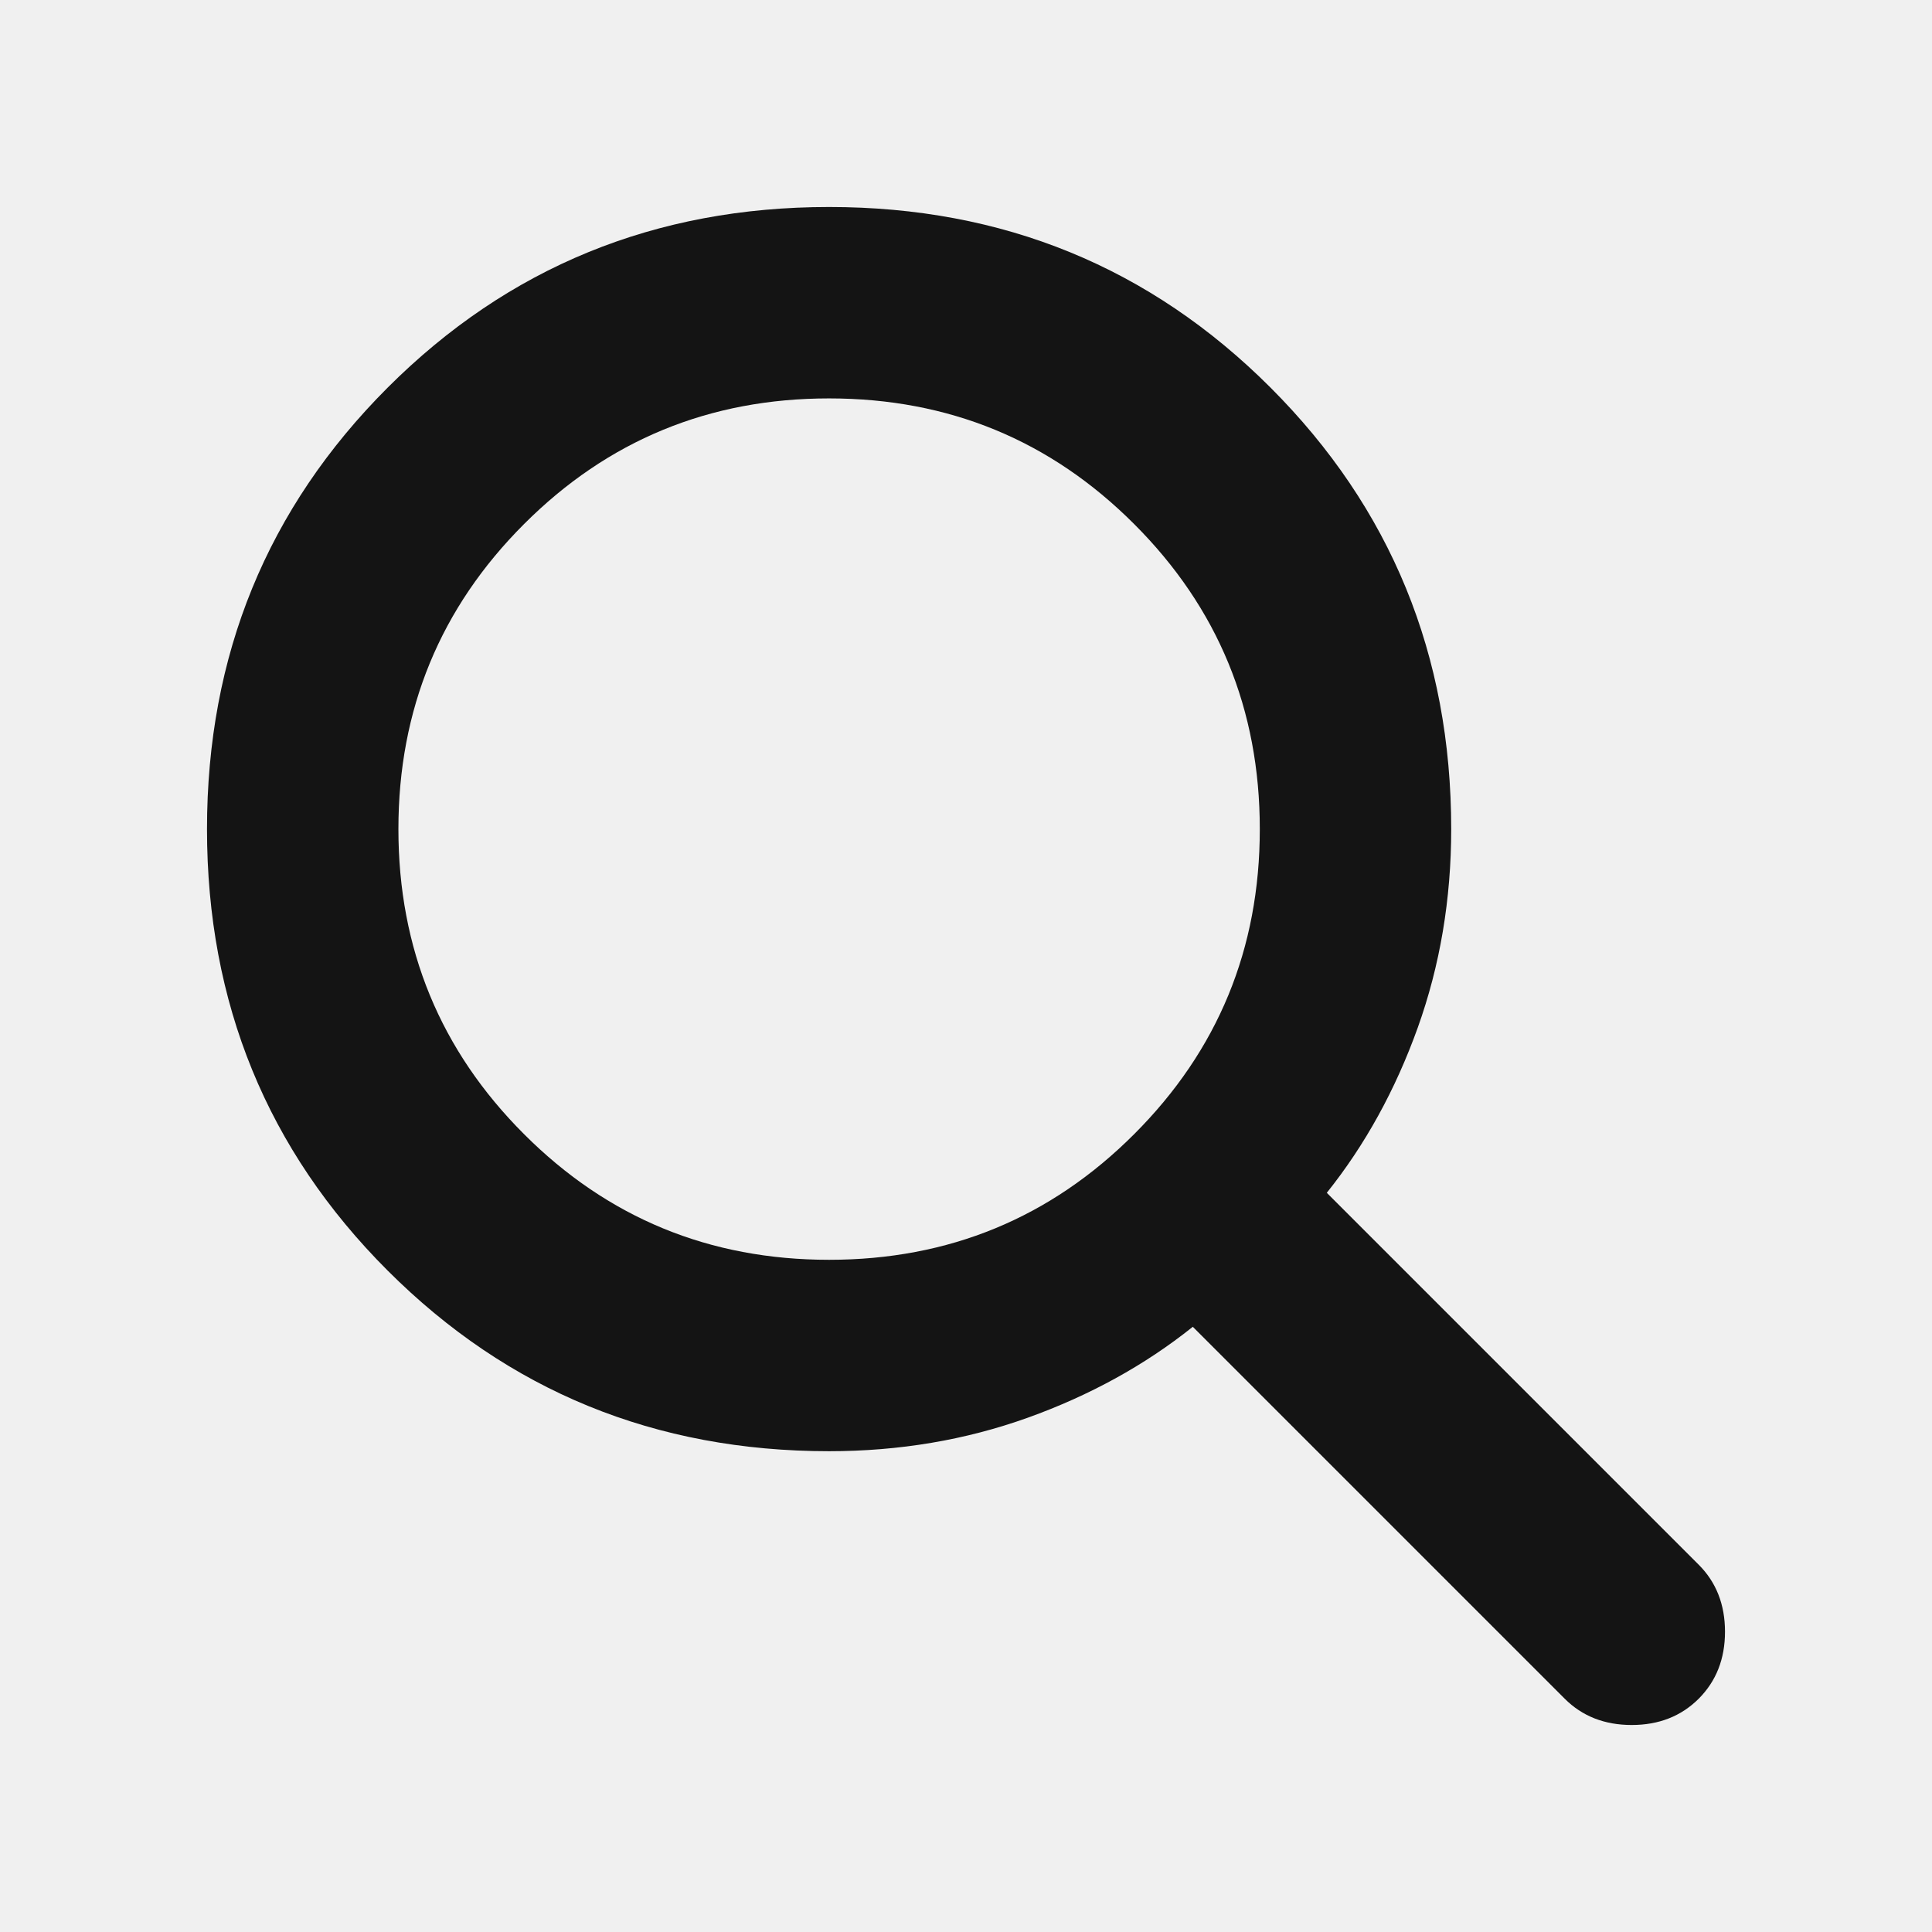
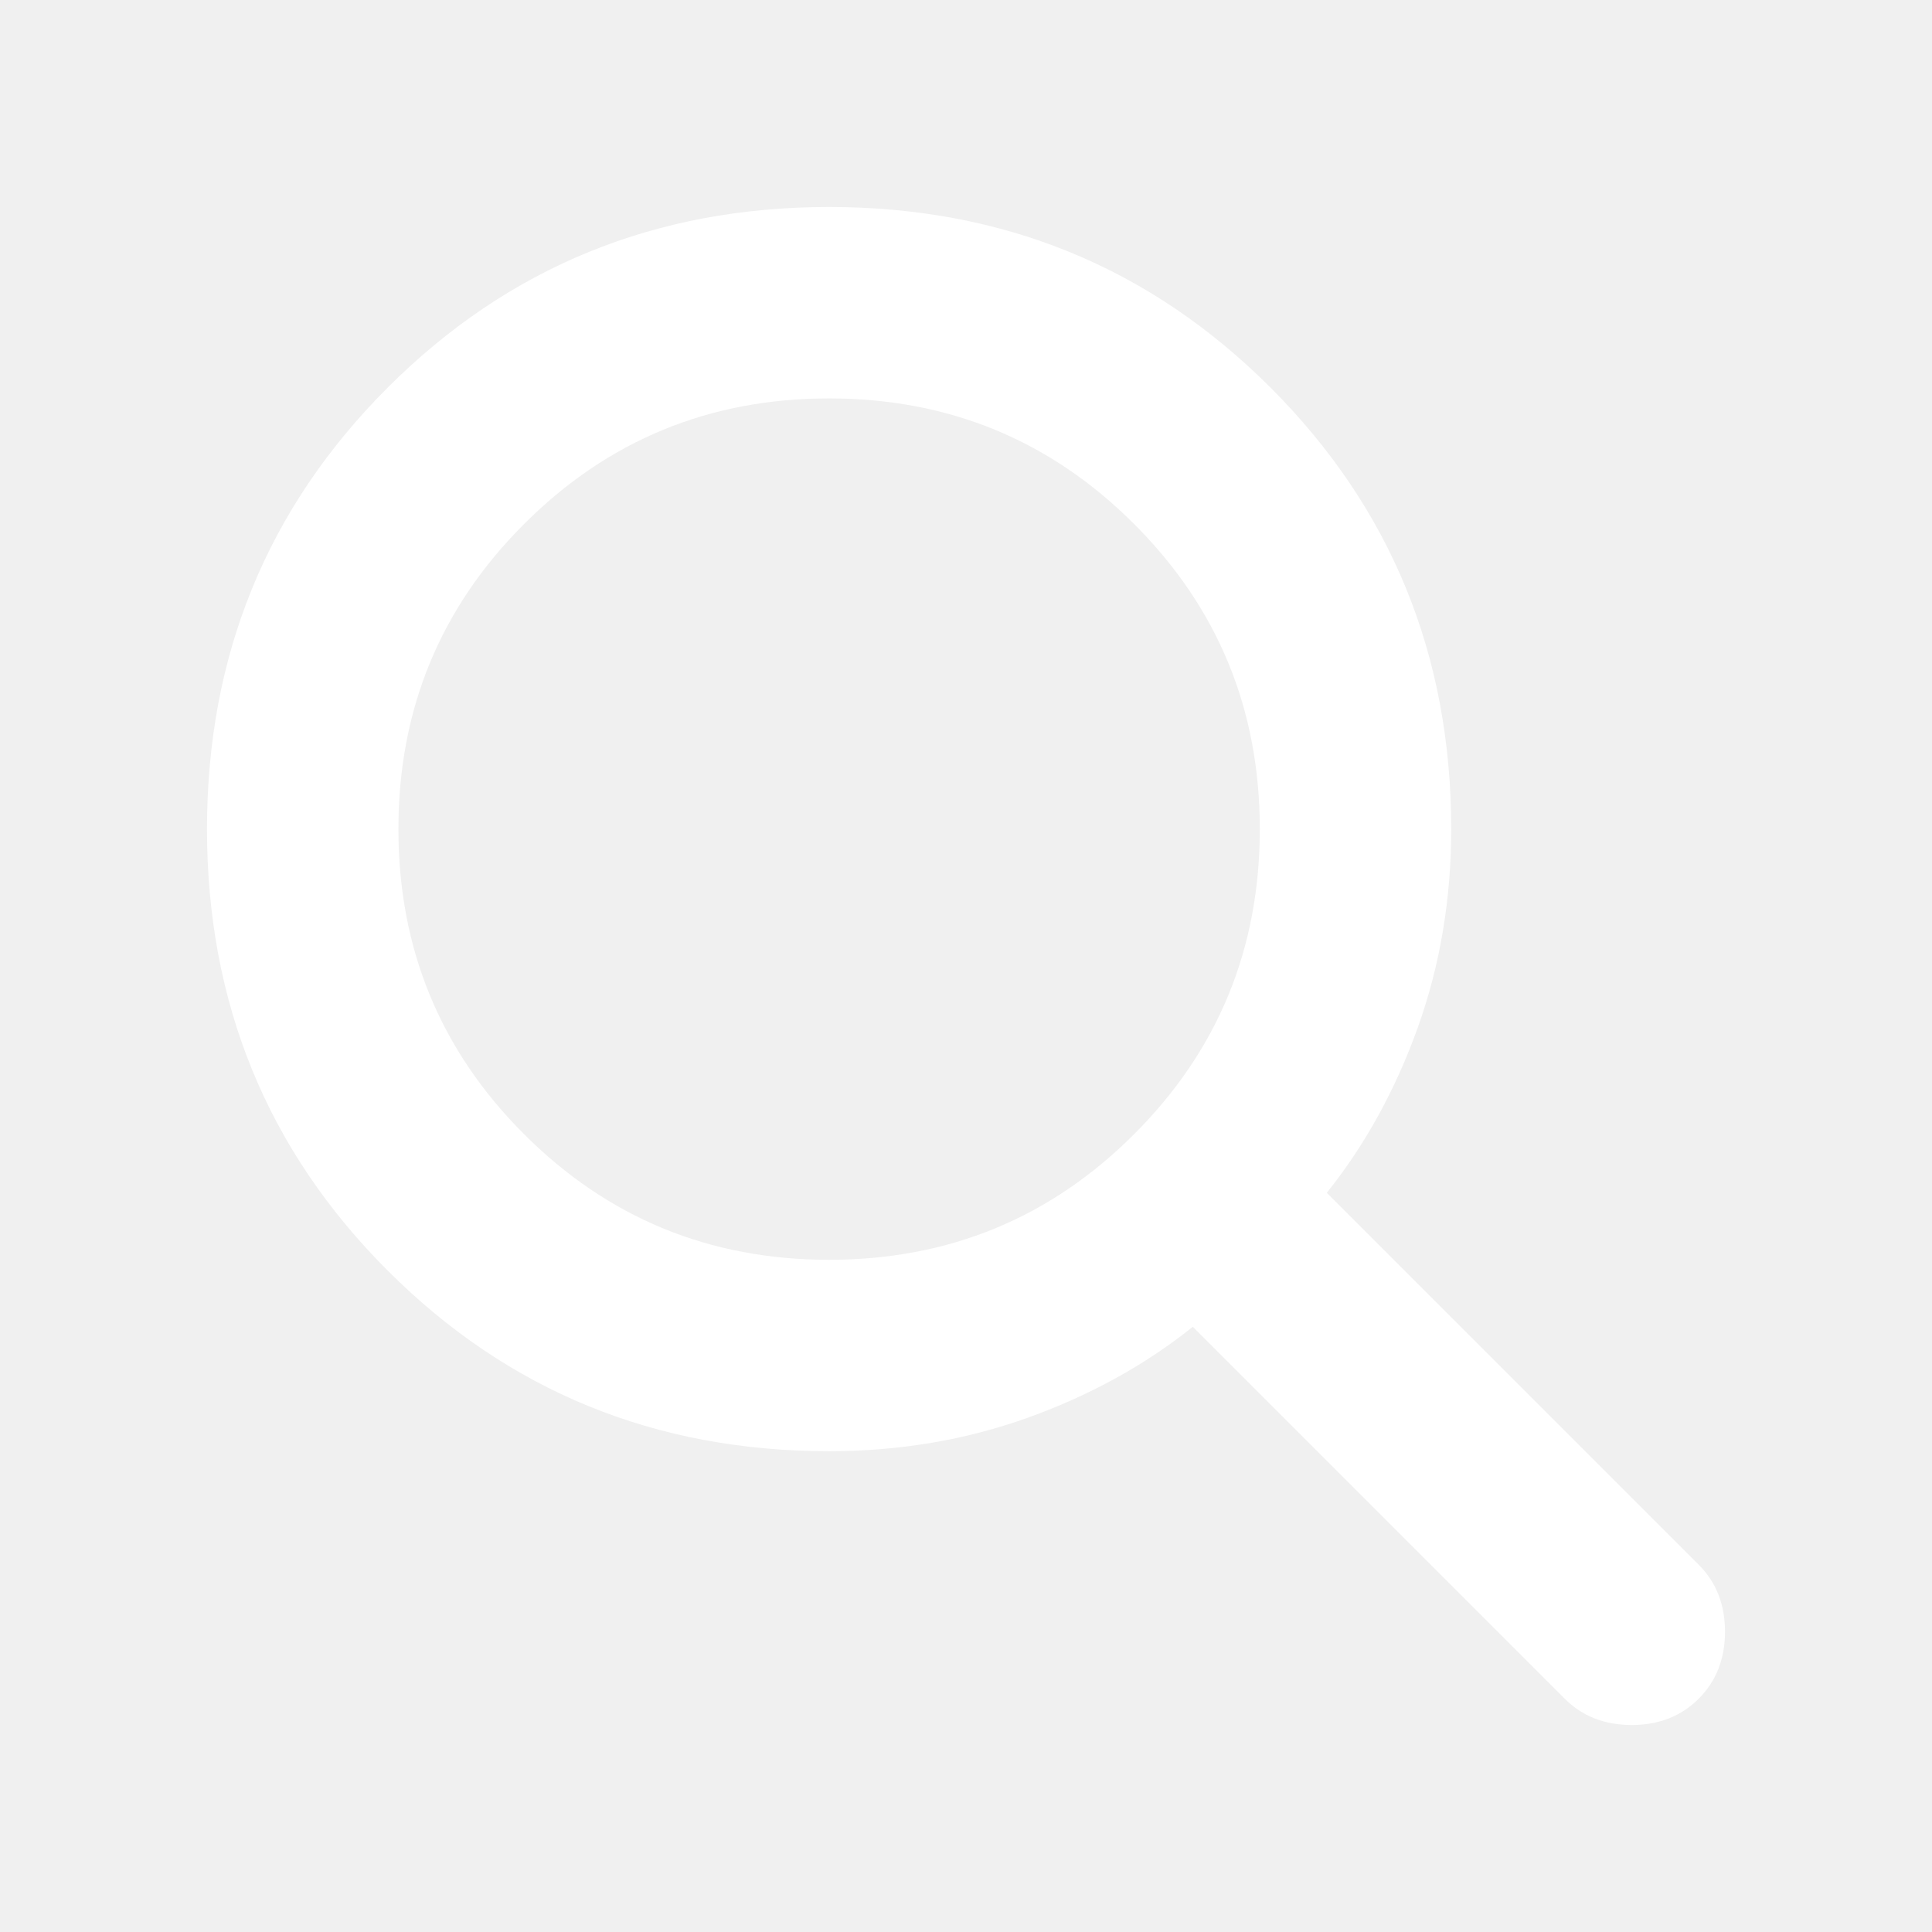
<svg xmlns="http://www.w3.org/2000/svg" width="28" height="28" viewBox="0 0 28 28" fill="none">
-   <mask id="mask0_1302_114" style="mask-type:alpha" maskUnits="userSpaceOnUse" x="0" y="0" width="28" height="28">
+   <mask id="mask0_1483_15631" style="mask-type:alpha" maskUnits="userSpaceOnUse" x="0" y="0" width="28" height="28">
    <rect width="28" height="28" fill="#D9D9D9" />
  </mask>
-   <g mask="url(#mask0_1302_114)">
-     <path d="M12.016 21.032C9.496 21.032 7.364 20.159 5.618 18.414C3.873 16.669 3 14.536 3 12.016C3 9.496 3.873 7.364 5.618 5.618C7.364 3.873 9.496 3 12.016 3C14.536 3 16.669 3.873 18.414 5.618C20.159 7.364 21.032 9.496 21.032 12.016C21.032 13.033 20.87 13.993 20.547 14.894C20.223 15.796 19.784 16.593 19.229 17.287L24.619 22.677C24.873 22.931 25 23.255 25 23.648C25 24.041 24.873 24.364 24.619 24.619C24.364 24.873 24.041 25 23.648 25C23.255 25 22.931 24.873 22.677 24.619L17.287 19.229C16.593 19.784 15.796 20.223 14.894 20.547C13.993 20.87 13.033 21.032 12.016 21.032ZM12.016 18.258C13.75 18.258 15.224 17.651 16.437 16.437C17.651 15.224 18.258 13.75 18.258 12.016C18.258 10.282 17.651 8.808 16.437 7.595C15.224 6.381 13.75 5.774 12.016 5.774C10.282 5.774 8.808 6.381 7.595 7.595C6.381 8.808 5.774 10.282 5.774 12.016C5.774 13.75 6.381 15.224 7.595 16.437C8.808 17.651 10.282 18.258 12.016 18.258Z" fill="#141414" />
+   <g mask="url(#mask0_1483_15631)">
+     <path d="M12.016 21.032C9.496 21.032 7.364 20.159 5.618 18.414C3.873 16.669 3 14.536 3 12.016C3 9.496 3.873 7.364 5.618 5.618C7.364 3.873 9.496 3 12.016 3C14.536 3 16.669 3.873 18.414 5.618C20.159 7.364 21.032 9.496 21.032 12.016C21.032 13.033 20.87 13.993 20.547 14.894C20.223 15.796 19.784 16.593 19.229 17.287L24.619 22.677C24.873 22.931 25 23.255 25 23.648C25 24.041 24.873 24.364 24.619 24.619C24.364 24.873 24.041 25 23.648 25C23.255 25 22.931 24.873 22.677 24.619L17.287 19.229C16.593 19.784 15.796 20.223 14.894 20.547C13.993 20.87 13.033 21.032 12.016 21.032ZM12.016 18.258C13.75 18.258 15.224 17.651 16.437 16.437C17.651 15.224 18.258 13.75 18.258 12.016C18.258 10.282 17.651 8.808 16.437 7.595C15.224 6.381 13.75 5.774 12.016 5.774C10.282 5.774 8.808 6.381 7.595 7.595C6.381 8.808 5.774 10.282 5.774 12.016C5.774 13.75 6.381 15.224 7.595 16.437C8.808 17.651 10.282 18.258 12.016 18.258Z" fill="white" />
  </g>
</svg>
